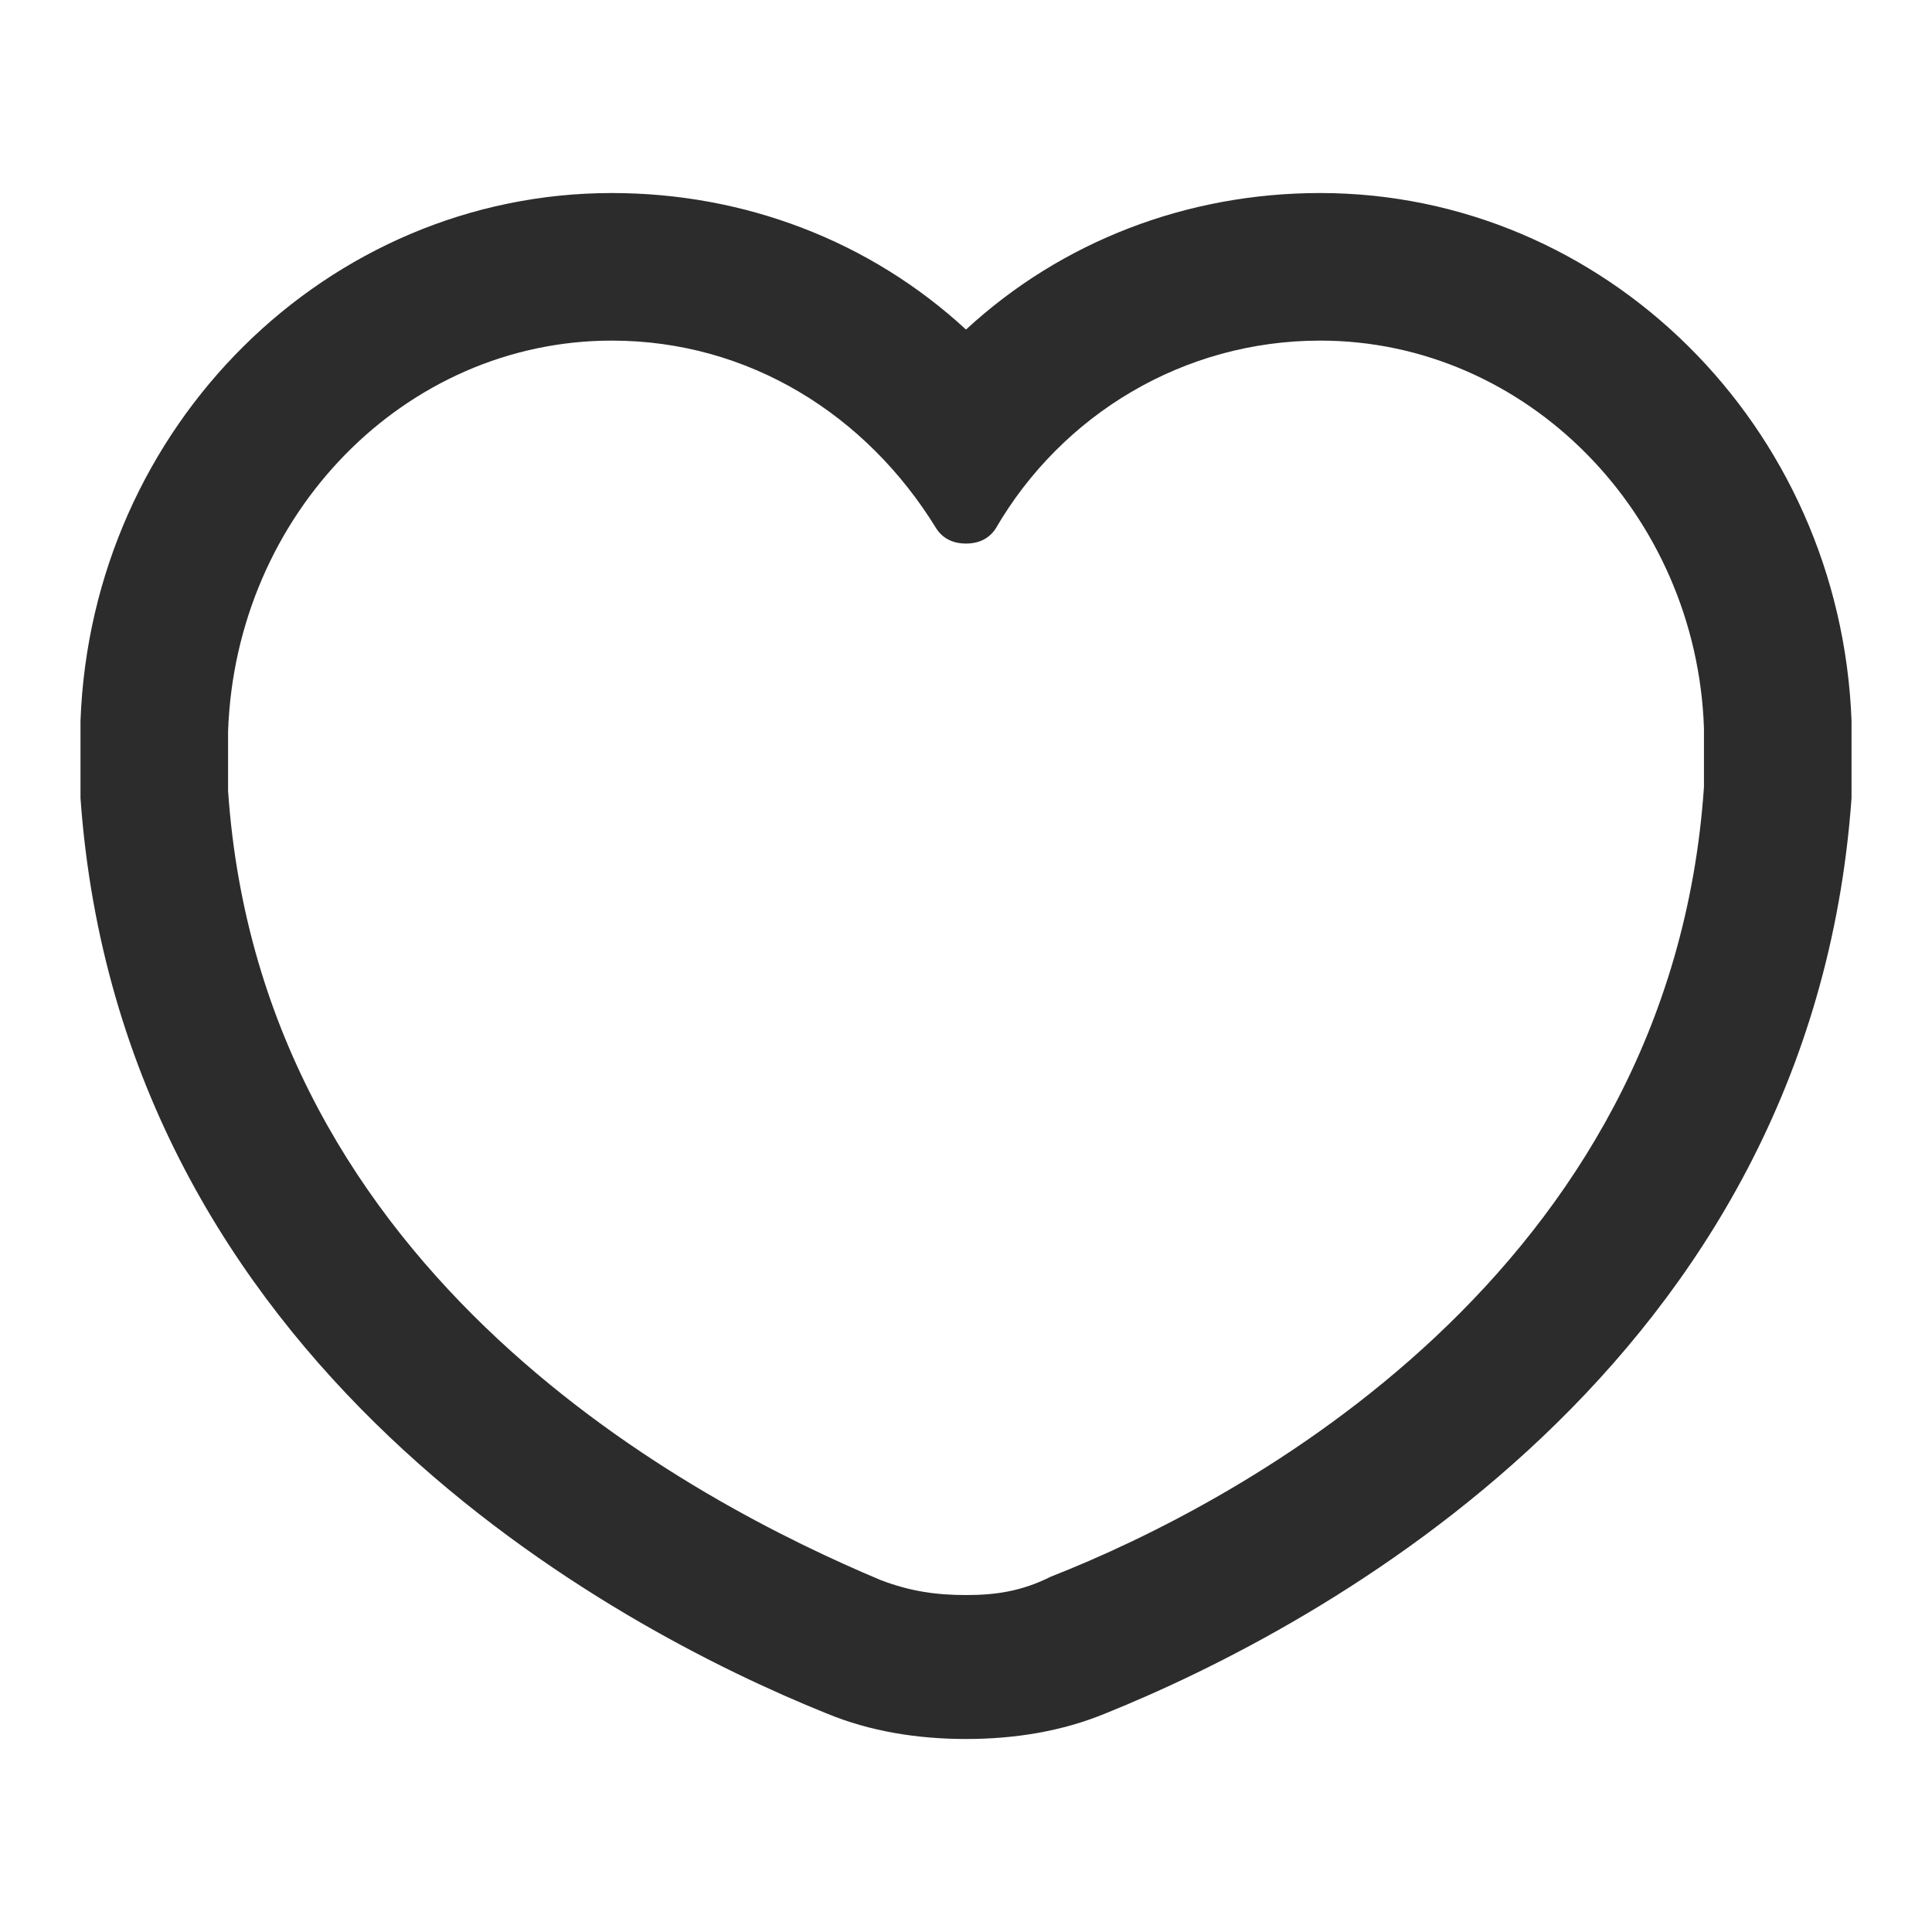
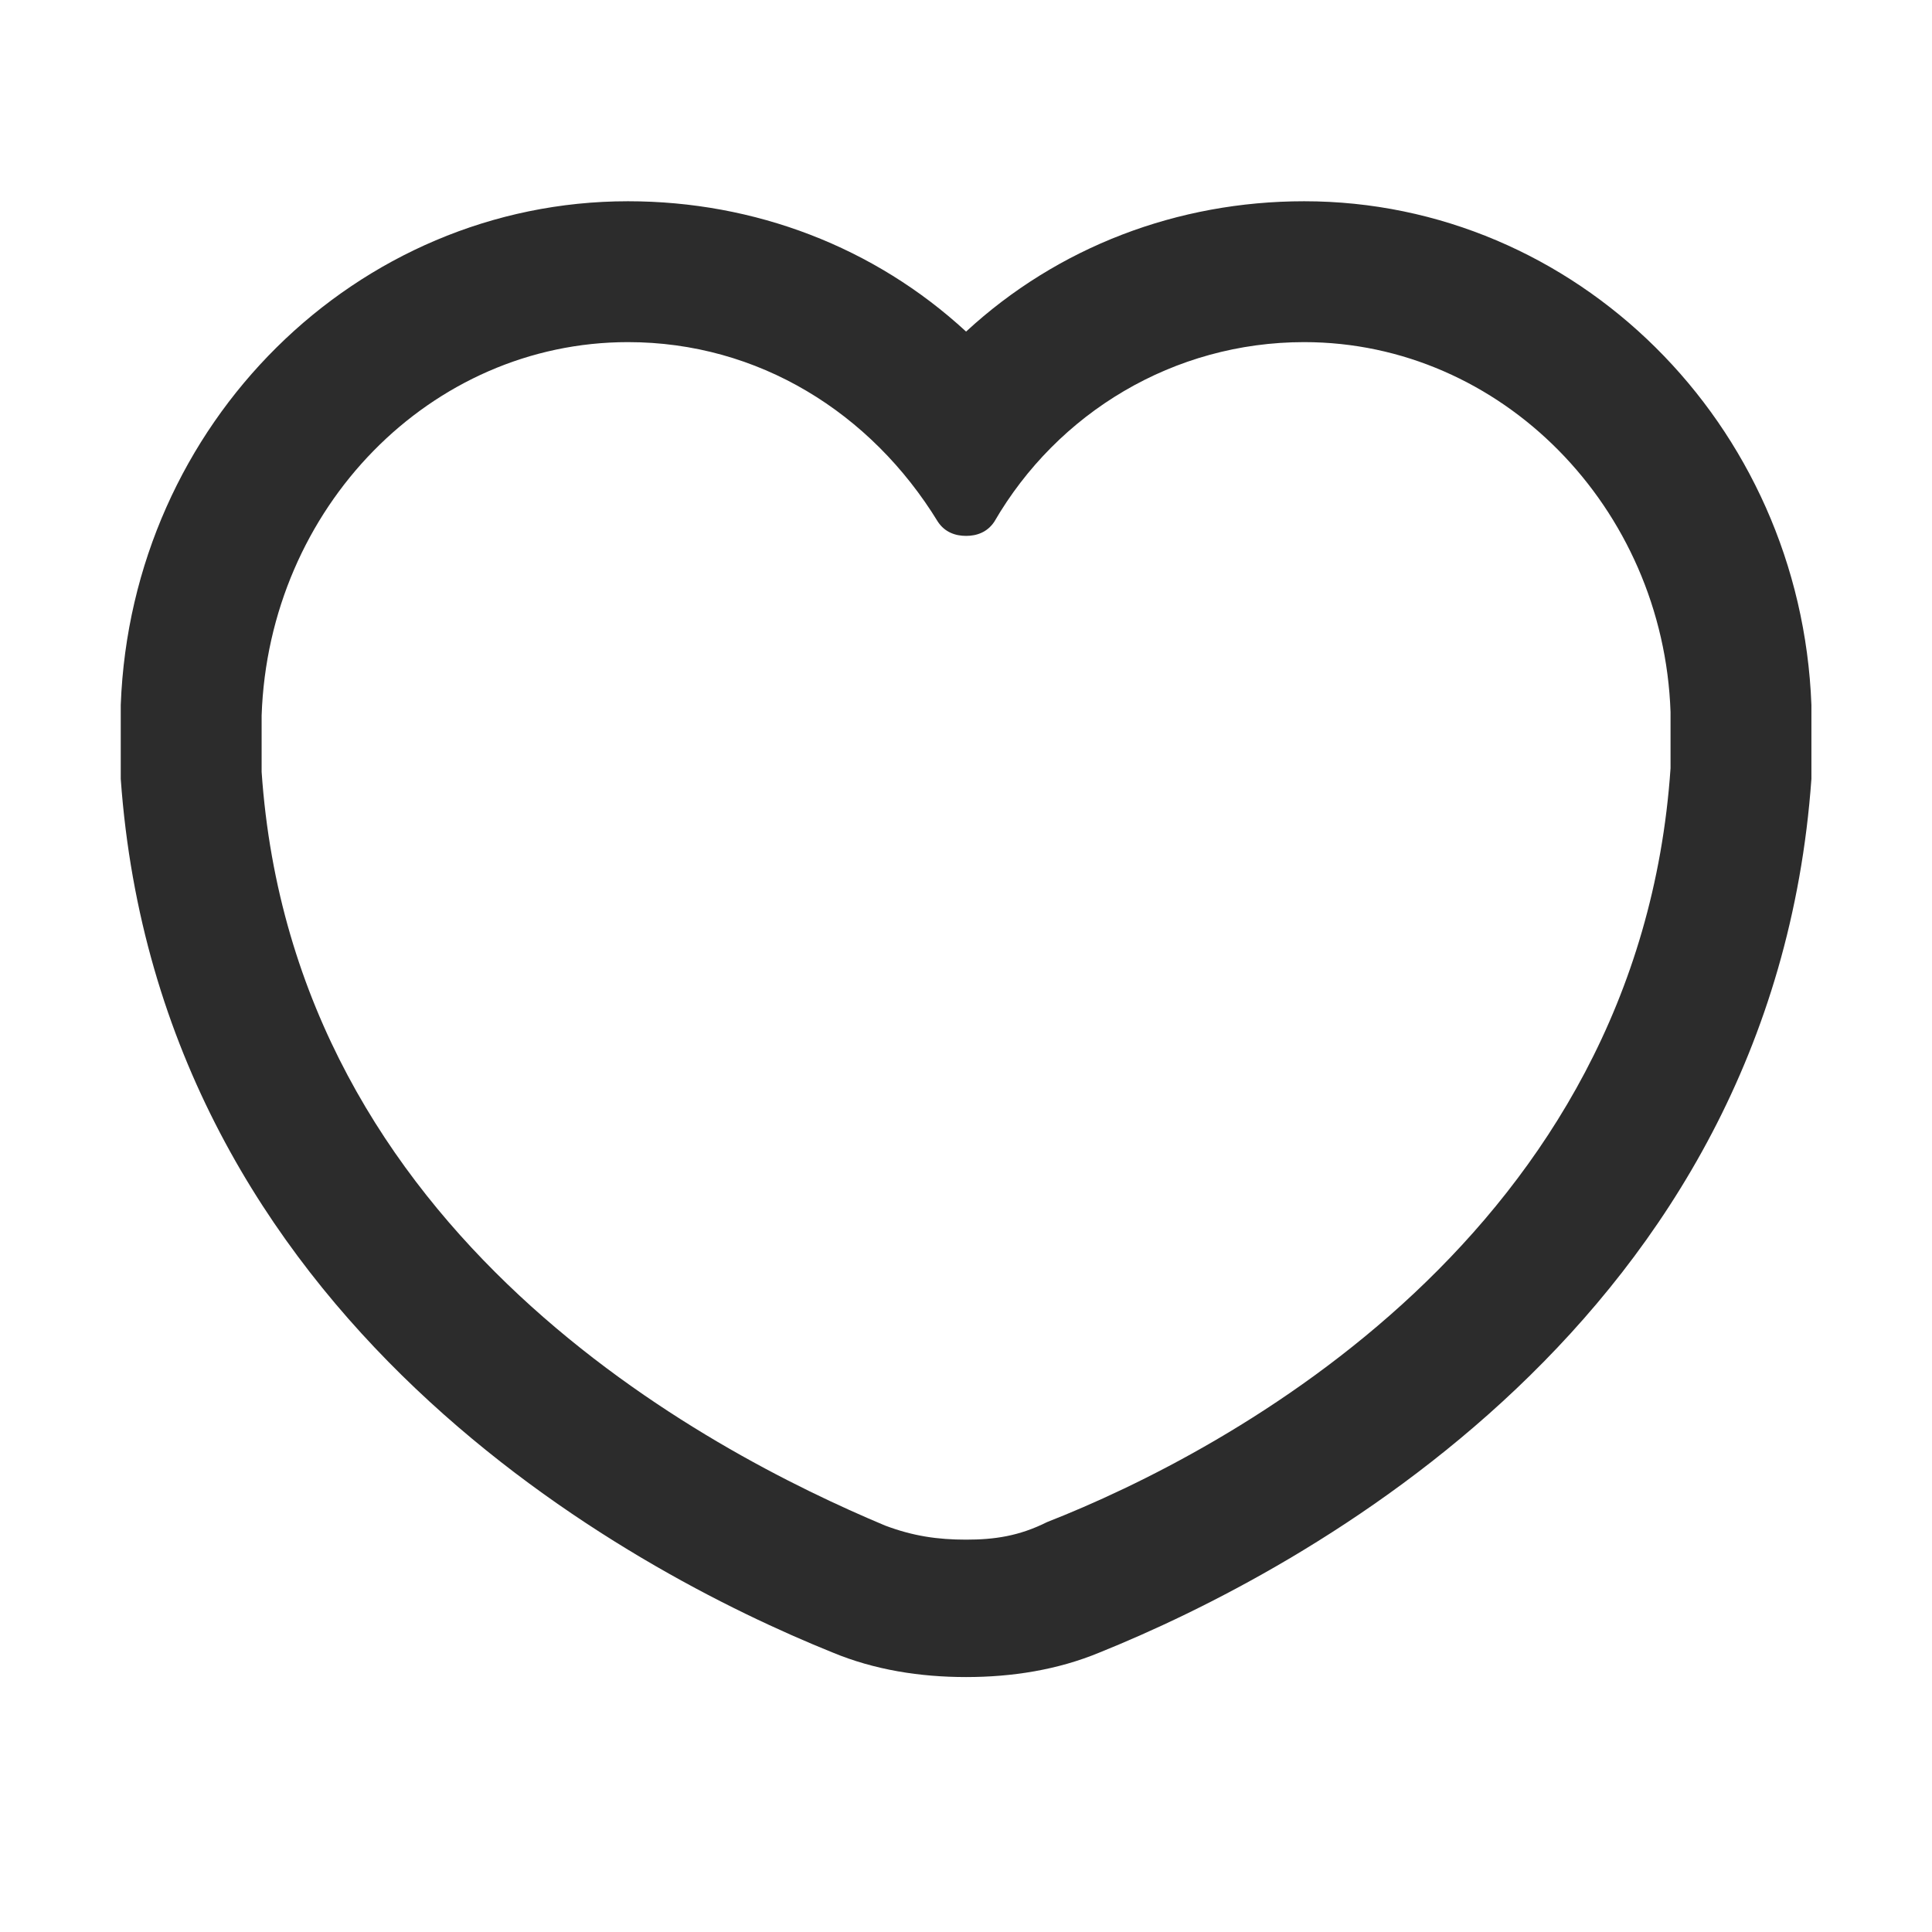
<svg xmlns="http://www.w3.org/2000/svg" viewBox="0 0 24 24" fill="none">
-   <g transform="matrix(0.916667 0 0 0.916667 1 1)">
-     <g transform="matrix(1.142765 0 0 1.142765 0 1.525019)">
-       <path id="Vector" d="M14.701 1.75C17.151 1.75 19.164 3.807 19.252 6.344V7.044C18.858 12.82 13.739 15.533 11.507 16.408C11.157 16.583 10.851 16.626 10.501 16.626C10.151 16.626 9.845 16.583 9.495 16.451C7.307 15.533 2.144 12.864 1.75 7.088V6.388C1.838 3.807 3.85 1.75 6.301 1.75C7.919 1.75 9.32 2.625 10.151 3.982C10.238 4.113 10.37 4.157 10.501 4.157C10.632 4.157 10.763 4.113 10.851 3.982C11.638 2.625 13.082 1.75 14.701 1.75ZM14.701 0C13.126 0 11.638 0.569 10.501 1.619C9.363 0.569 7.876 0 6.301 0C2.931 0 0.131 2.756 0 6.257V7.176C0.481 13.914 6.344 17.02 8.838 18.026C9.363 18.245 9.932 18.333 10.501 18.333C11.07 18.333 11.638 18.245 12.164 18.026C14.657 17.02 20.52 13.914 21.002 7.176V6.257C20.87 2.756 18.07 0 14.701 0Z" fill="#2C2C2C" />
+   <g transform="matrix(1 0 0 1 1.5 2.5)">
+     <g id="å¨æè¯¦æ+ ">
+       <g id="Frame 1171276695">
+         <g id="Group 198">
+           <path id="Vector" d="M14.701 1.75C17.151 1.75 19.164 3.807 19.252 6.344V7.044C18.858 12.82 13.739 15.533 11.507 16.408C11.157 16.583 10.851 16.626 10.501 16.626C10.151 16.626 9.845 16.583 9.495 16.451C7.307 15.533 2.144 12.864 1.75 7.088V6.388C1.838 3.807 3.85 1.75 6.301 1.75C7.919 1.75 9.32 2.625 10.151 3.982C10.238 4.113 10.37 4.157 10.501 4.157C10.632 4.157 10.763 4.113 10.851 3.982C11.638 2.625 13.082 1.75 14.701 1.75ZM14.701 0C13.126 0 11.638 0.569 10.501 1.619C9.363 0.569 7.876 0 6.301 0C2.931 0 0.131 2.756 0 6.257V7.176C0.481 13.914 6.344 17.02 8.838 18.026C9.363 18.245 9.932 18.333 10.501 18.333C11.07 18.333 11.638 18.245 12.164 18.026C14.657 17.02 20.52 13.914 21.002 7.176V6.257C20.87 2.756 18.07 0 14.701 0Z" fill="#2C2C2C" />
+         </g>
+       </g>
    </g>
  </g>
</svg>
